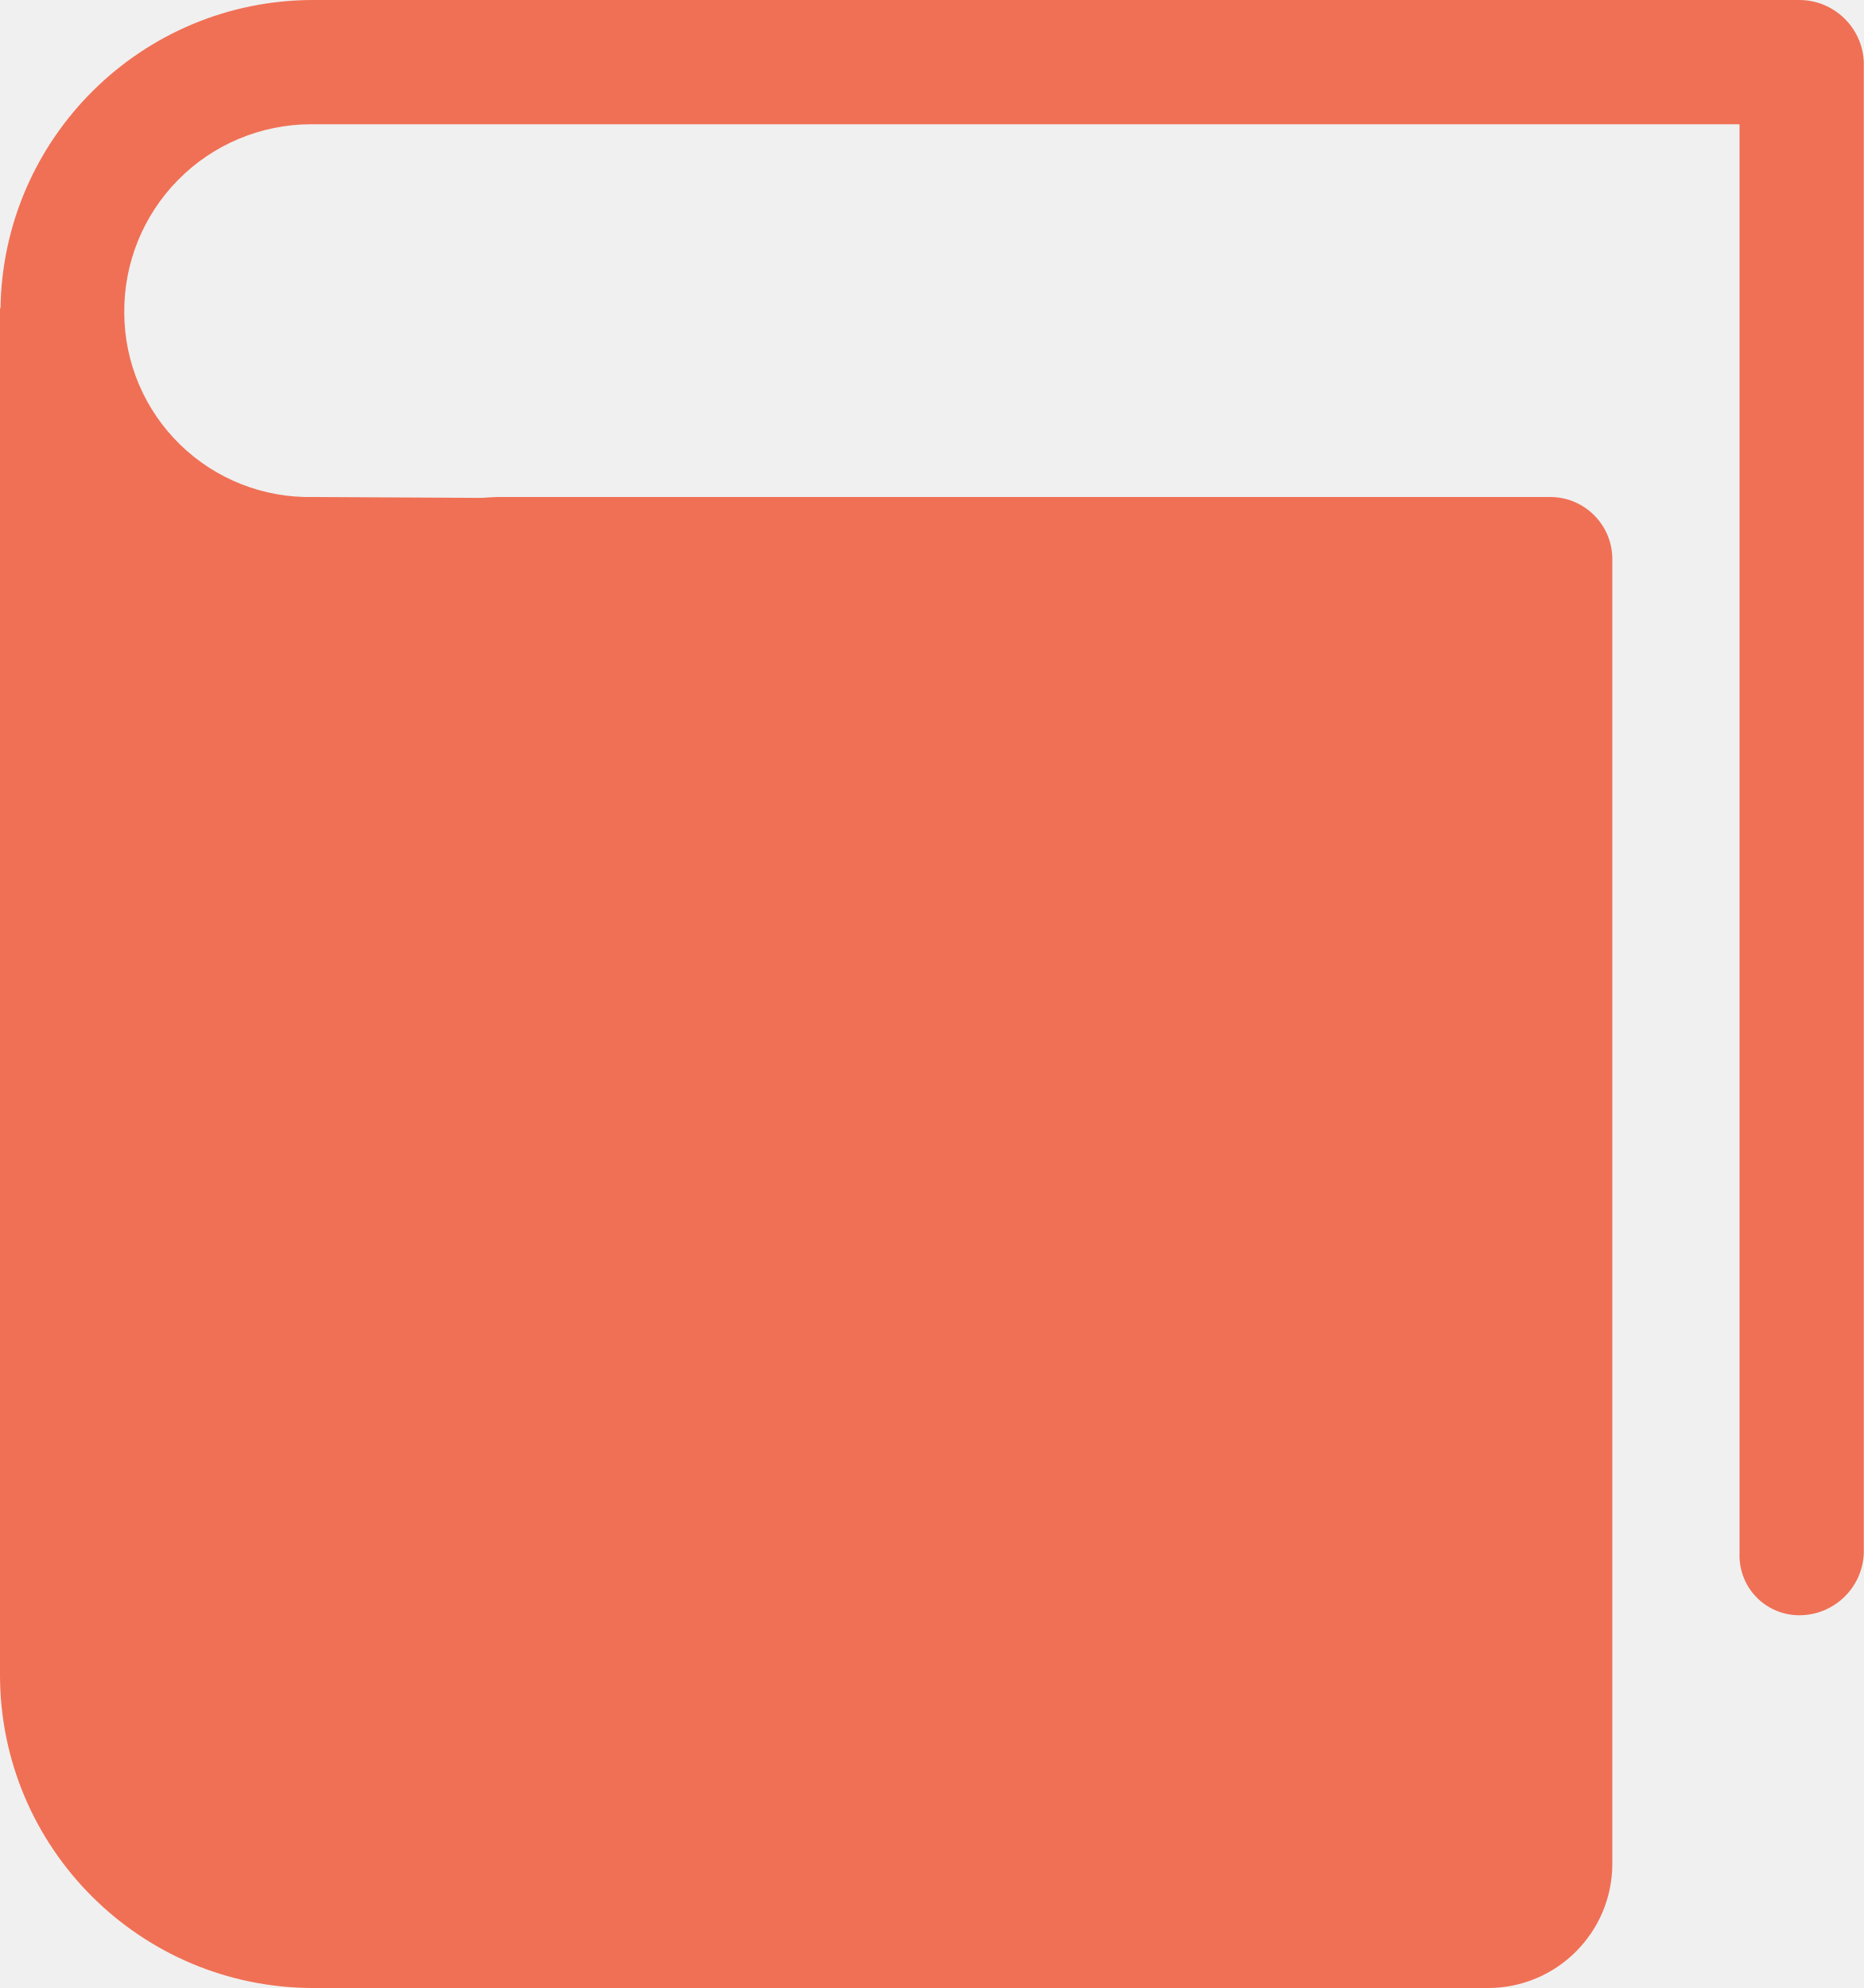
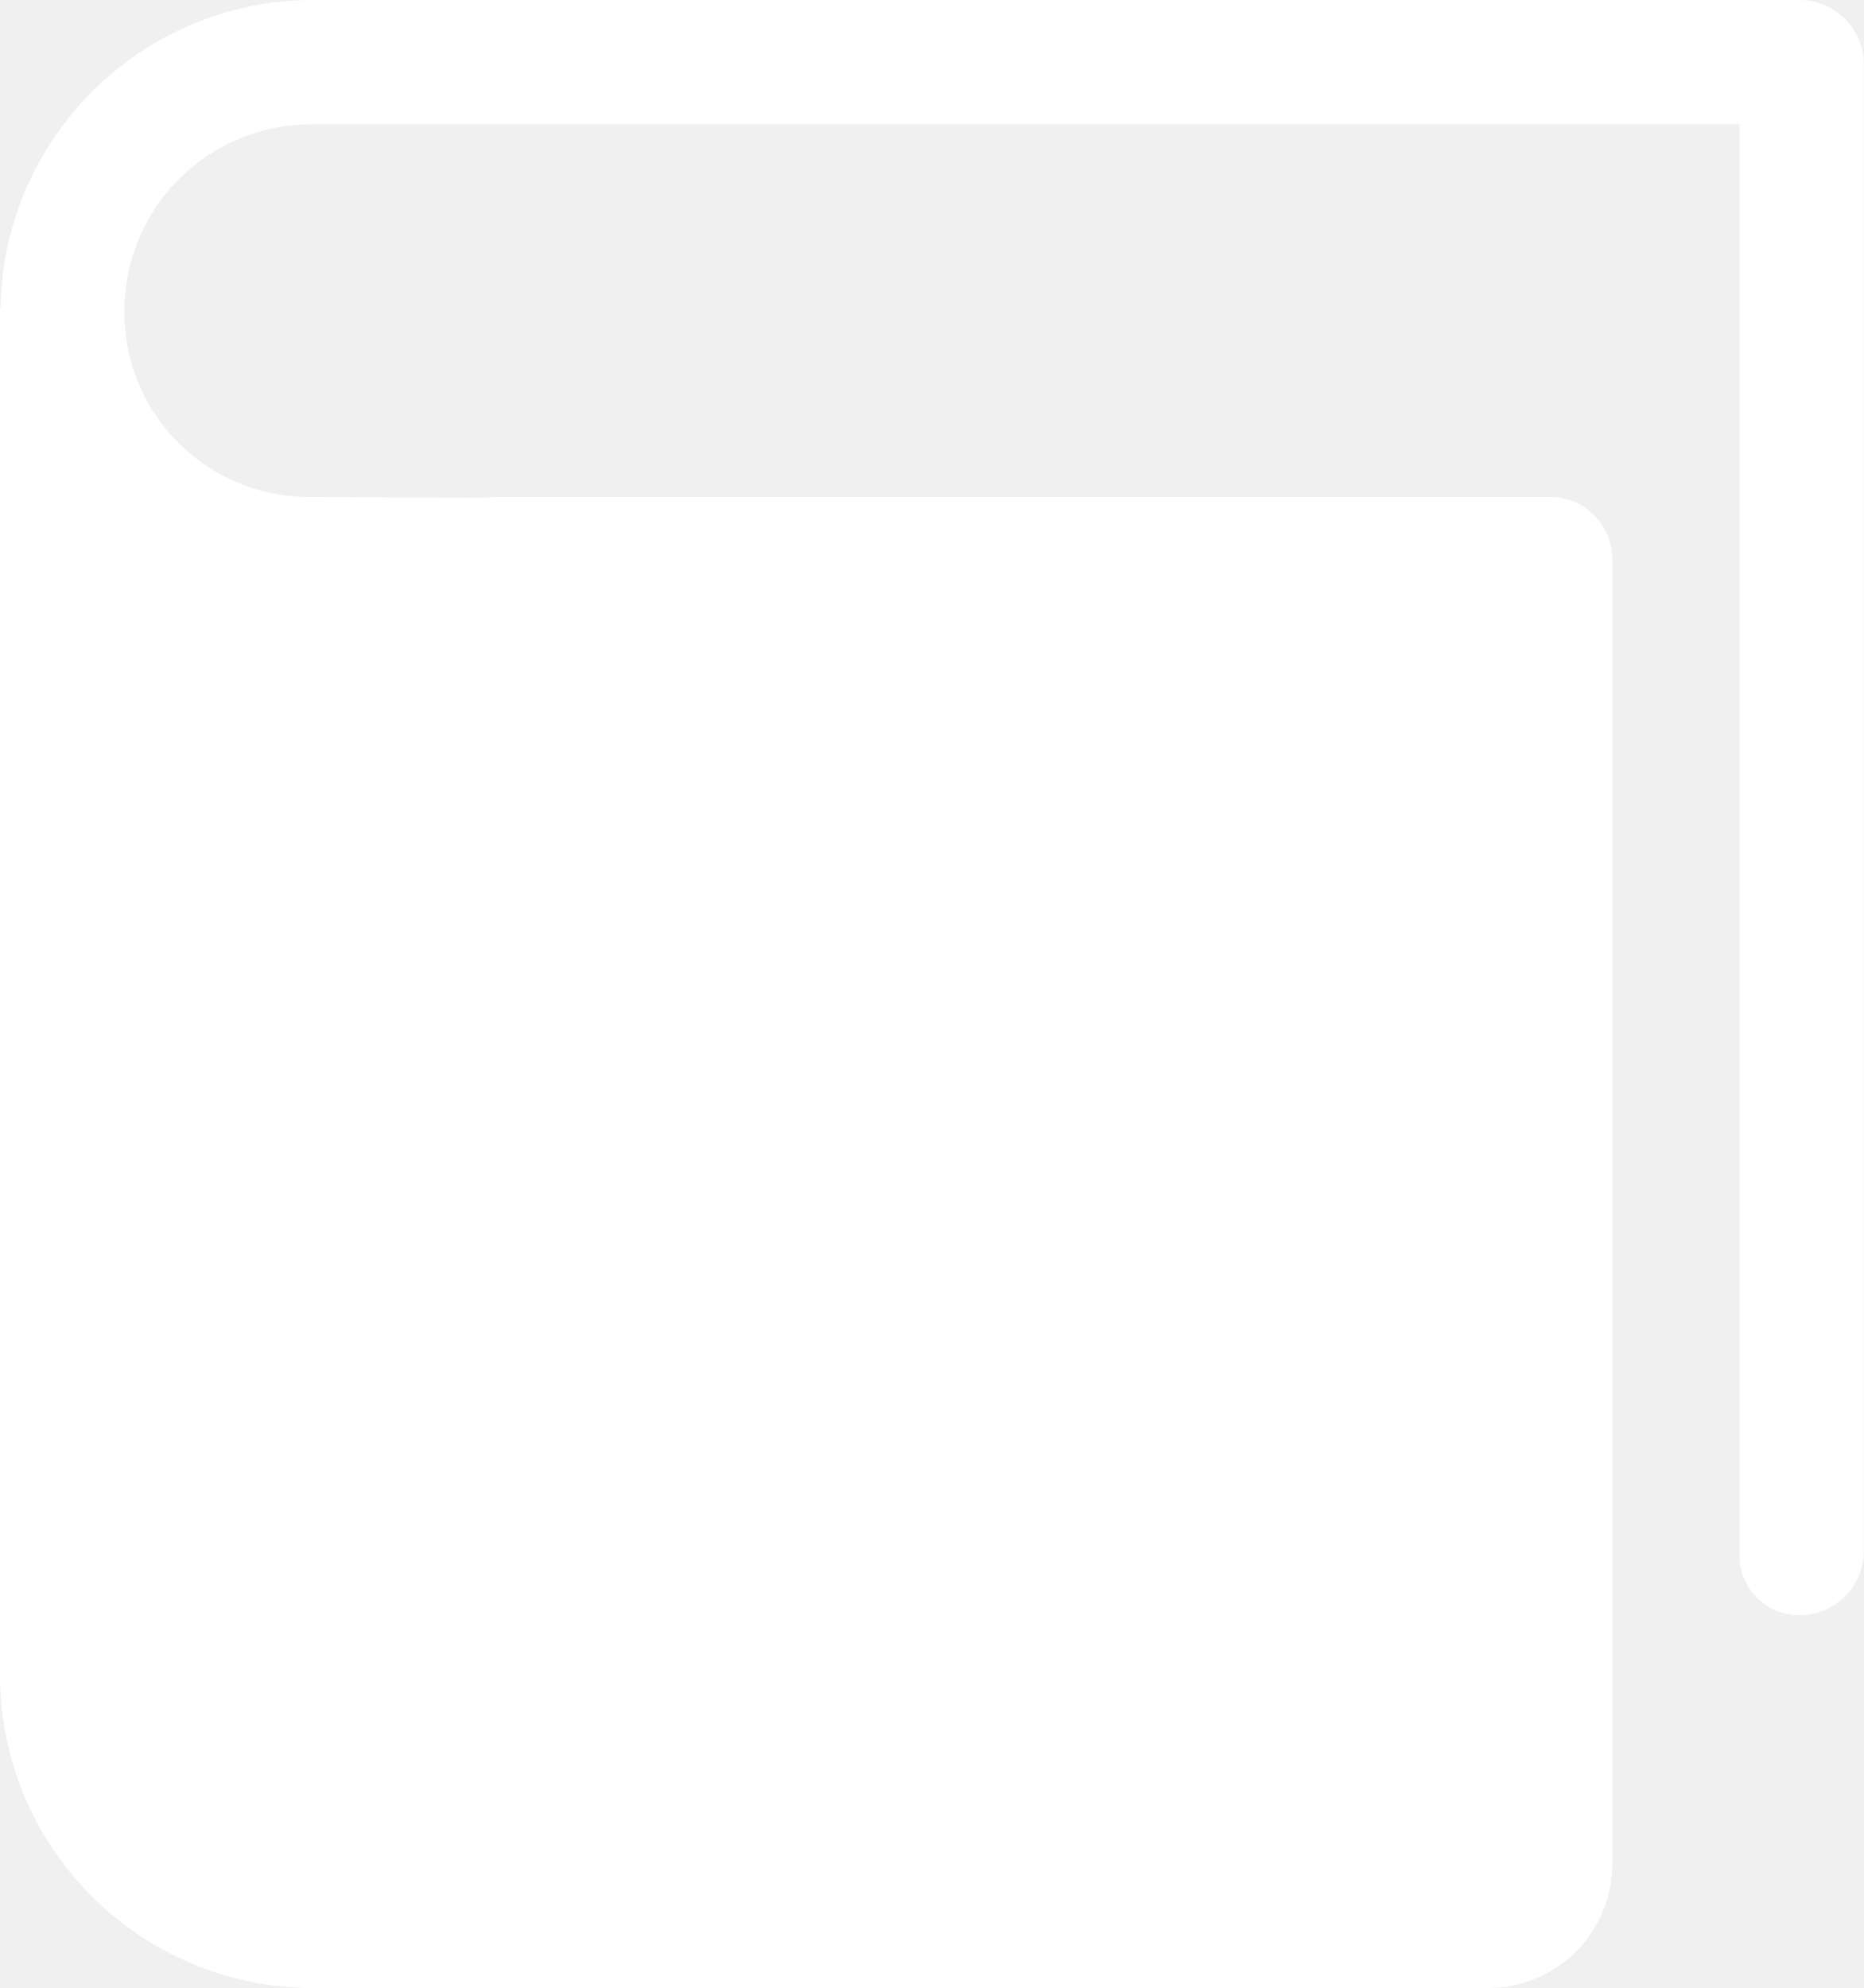
<svg xmlns="http://www.w3.org/2000/svg" width="30" height="32" viewBox="0 0 30 32">
-   <path d="M5.042 32h18.91a2 2 0 0 0 2-2V9a1 1 0 0 0-1-1H8c-.05 0-.148.008-.242.014L5.042 8A2.975 2.975 0 0 1 2 5.042 3.009 3.009 0 0 1 5 2h23v23a.961.961 0 0 0 .954 1A1.039 1.039 0 0 0 30 25V1a1.041 1.041 0 0 0-1.046-1H5.042A5.036 5.036 0 0 0 .008 4.968L0 4.958v22A5.043 5.043 0 0 0 5.041 32z" style="fill:#f07055" />
+   <path d="M5.042 32h18.91a2 2 0 0 0 2-2V9a1 1 0 0 0-1-1H8c-.05 0-.148.008-.242.014L5.042 8A2.975 2.975 0 0 1 2 5.042 3.009 3.009 0 0 1 5 2h23v23a.961.961 0 0 0 .954 1A1.039 1.039 0 0 0 30 25V1a1.041 1.041 0 0 0-1.046-1H5.042A5.036 5.036 0 0 0 .008 4.968L0 4.958v22A5.043 5.043 0 0 0 5.041 32z" style="fill:white" />
</svg>
